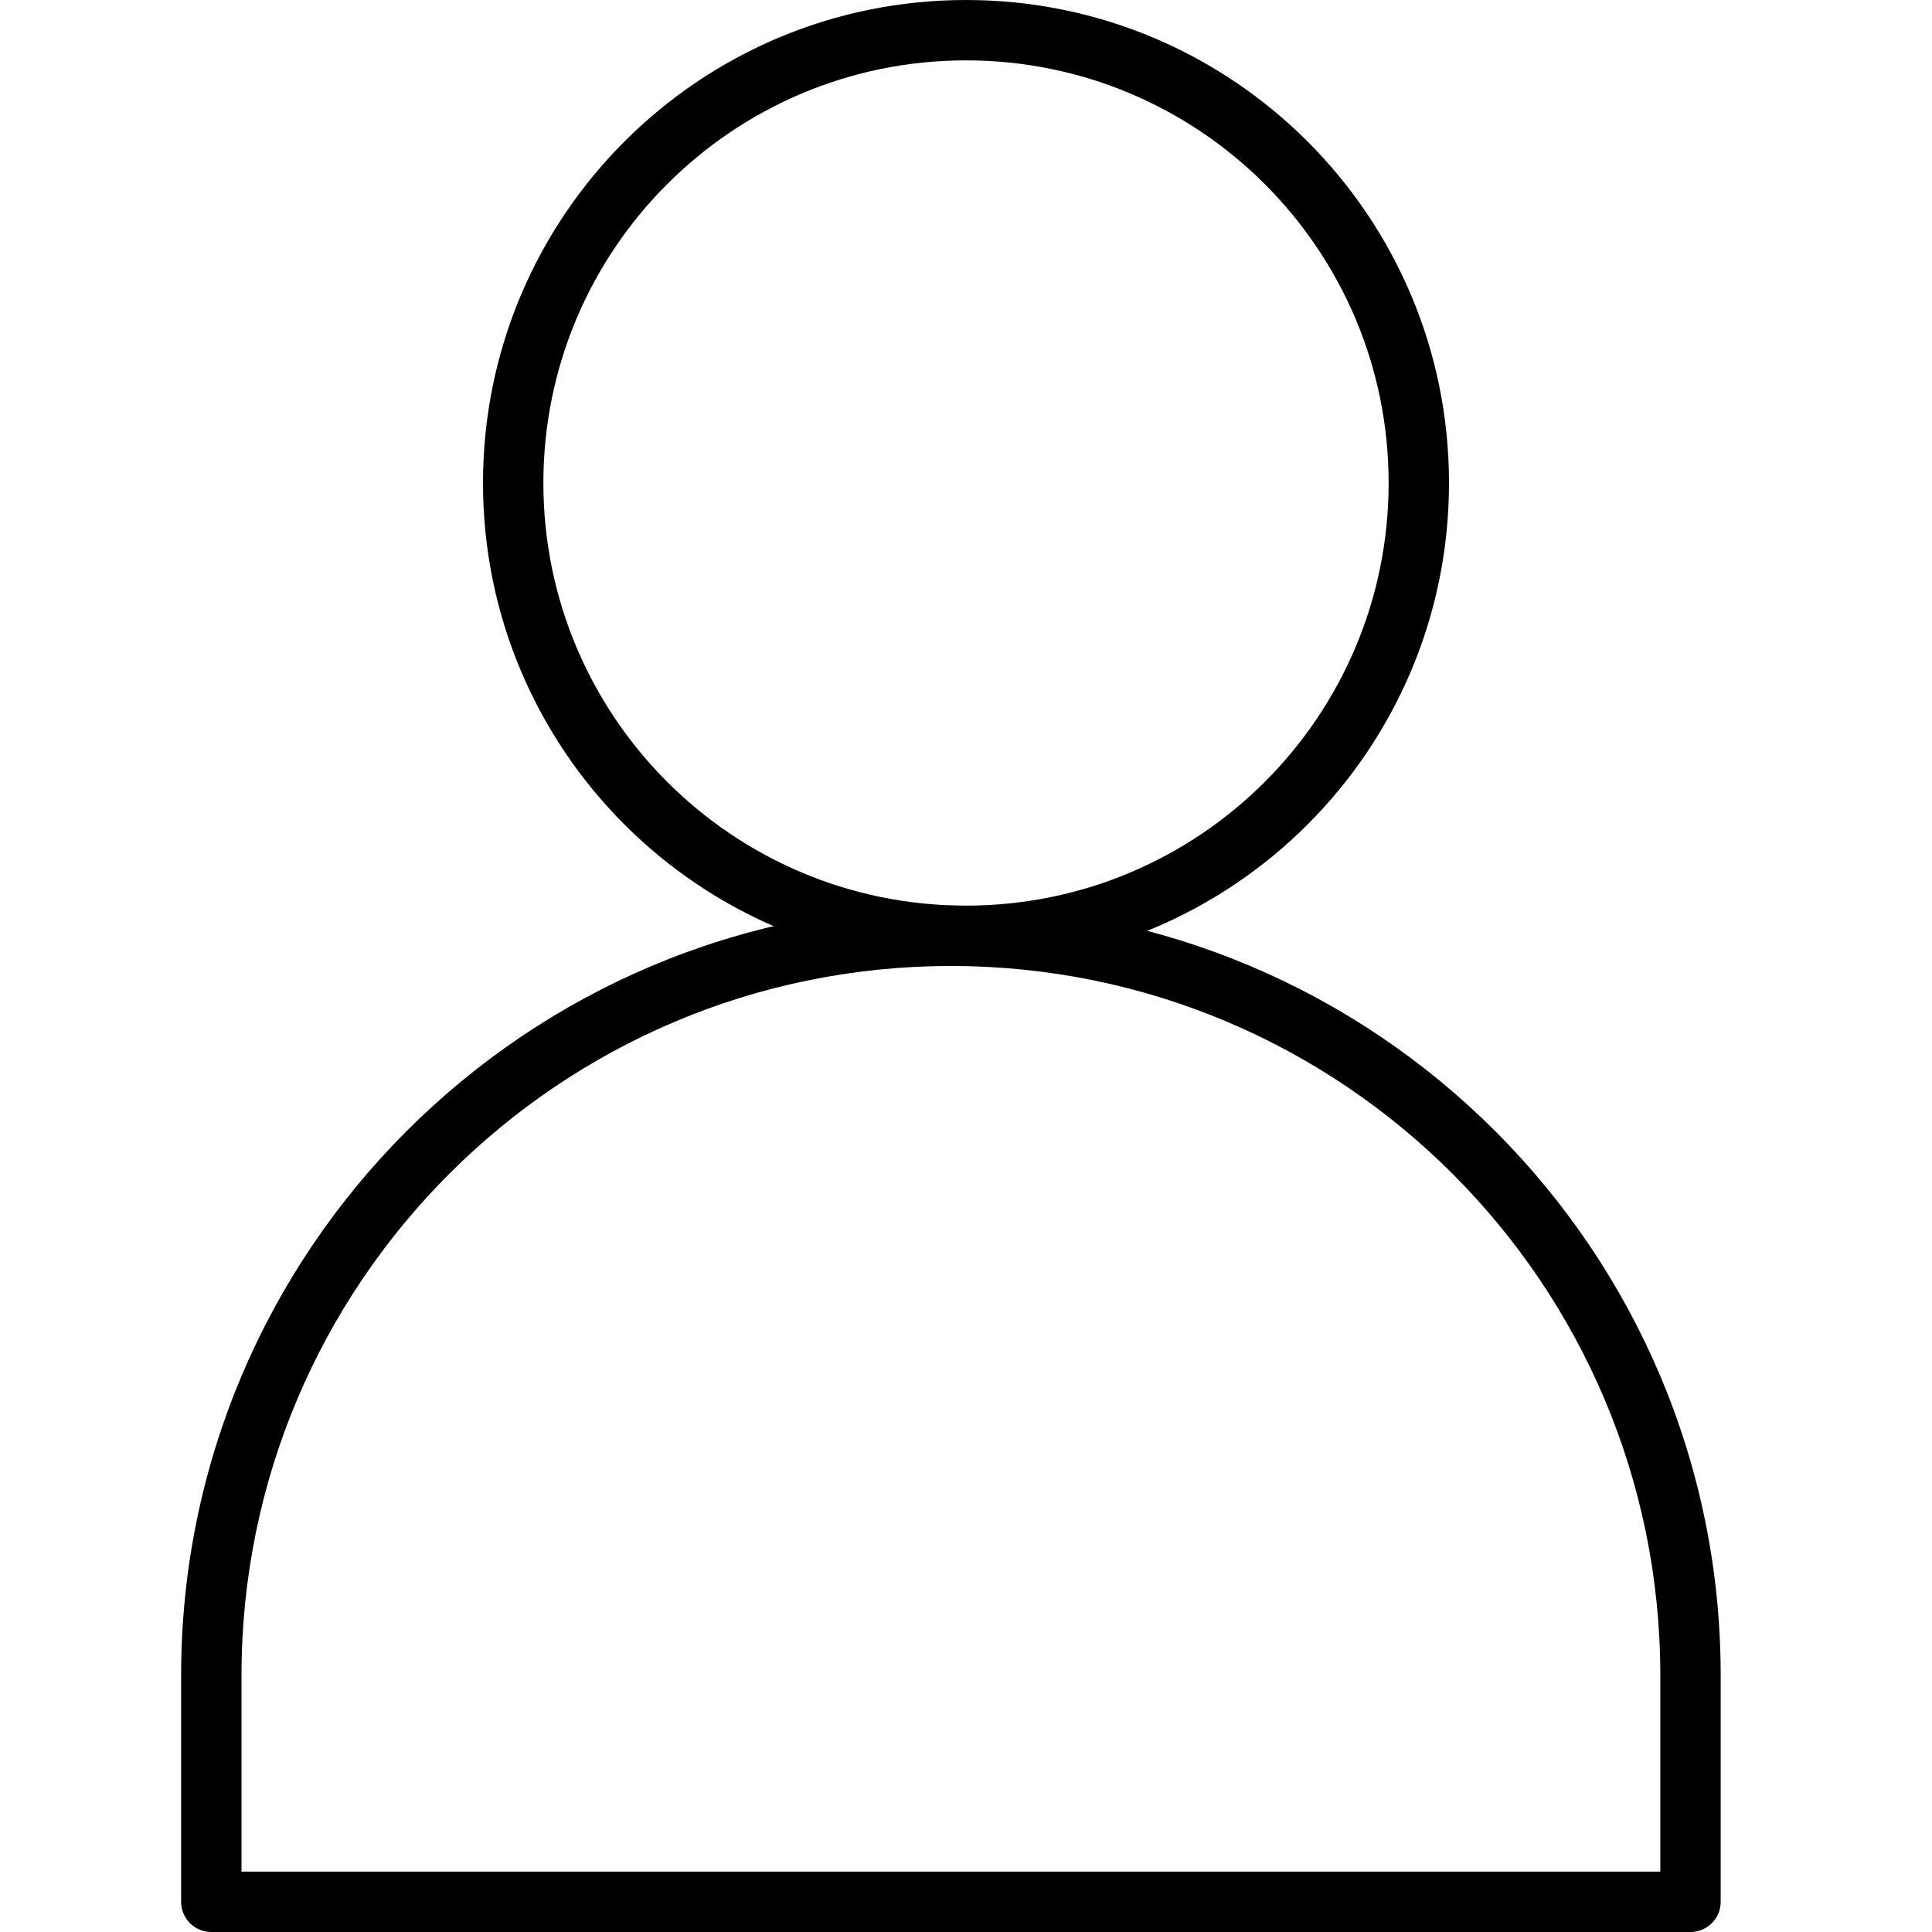
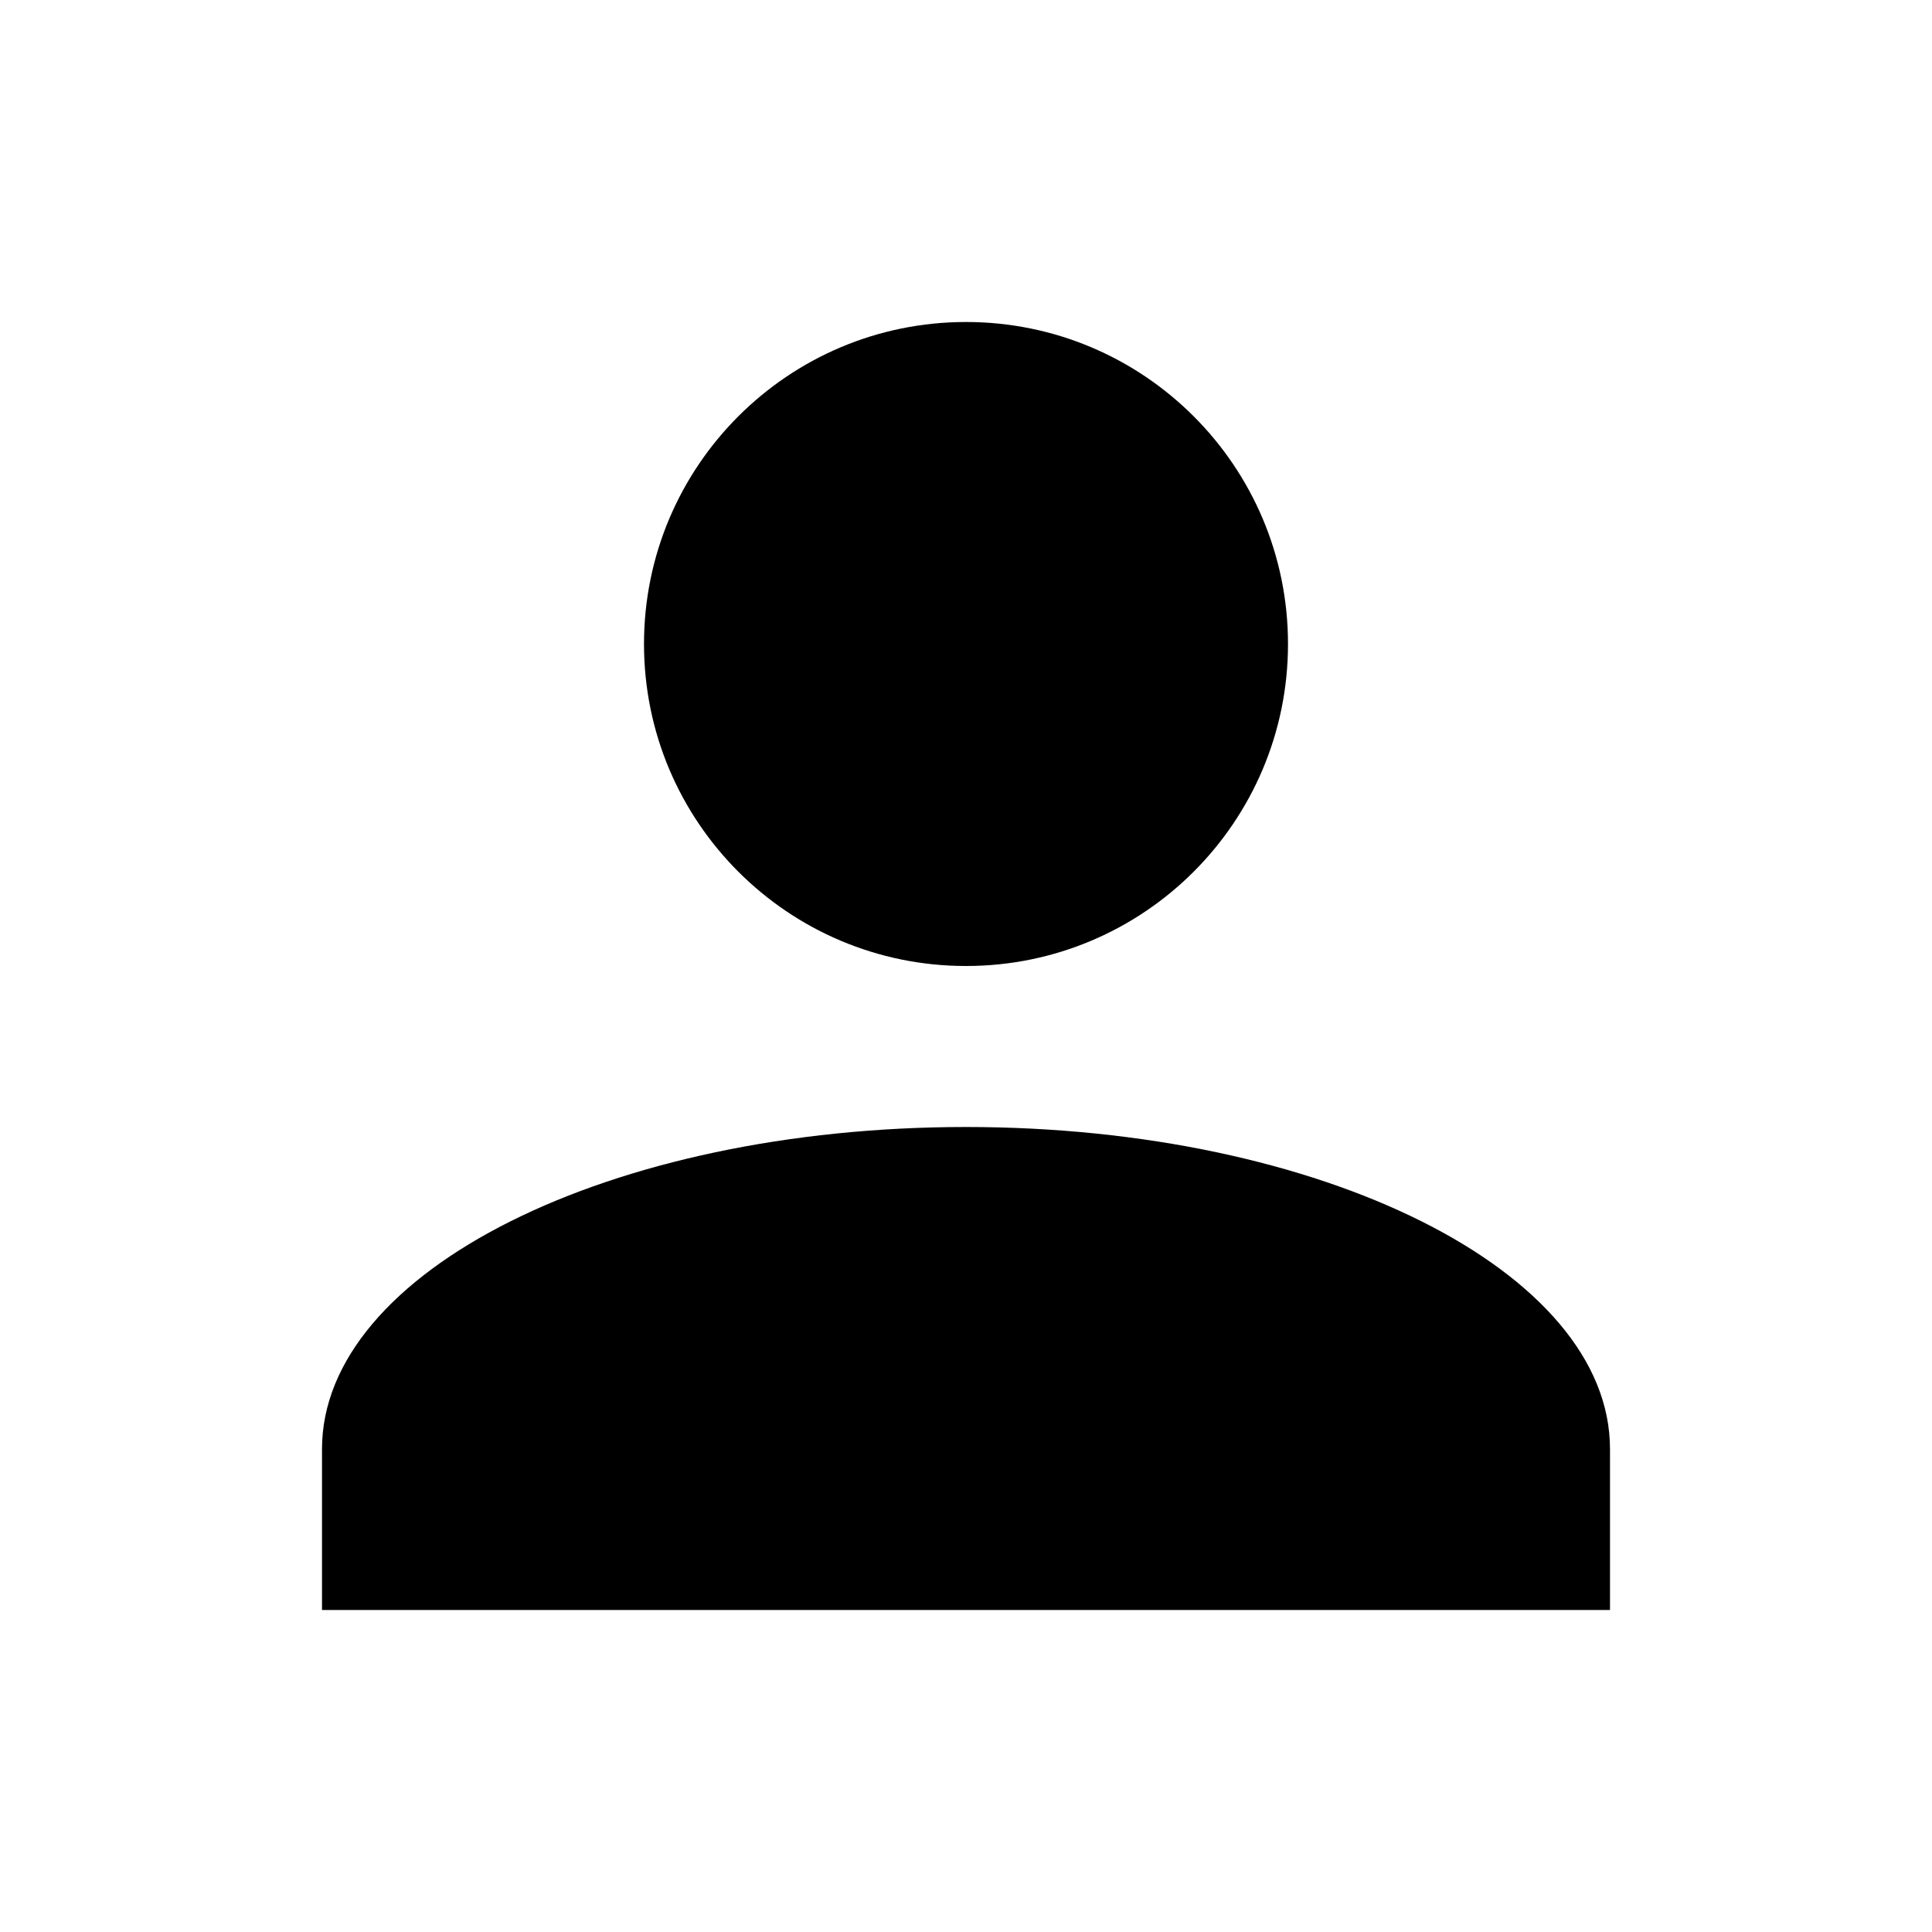
- <svg xmlns="http://www.w3.org/2000/svg" viewBox="0 0 64 64">
-   <g data-name="Layer 19" id="Layer_19">
-     <path d="M32,32A16,16,0,1,1,48,16,16,16,0,0,1,32,32ZM32,2A14,14,0,1,0,46,16,14,14,0,0,0,32,2Z" />
-     <path d="M56,64H7a1,1,0,0,1-1-1V55.5a25.5,25.5,0,0,1,51,0V63A1,1,0,0,1,56,64ZM8,62H55V55.5a23.5,23.5,0,0,0-47,0Z" />
-   </g>
+ <svg xmlns="http://www.w3.org/2000/svg" version="1.1" id="mdi-account" width="24" height="24" viewBox="0 0 24 24">
+   <path d="M12,4A4,4 0 0,1 16,8A4,4 0 0,1 12,12A4,4 0 0,1 8,8A4,4 0 0,1 12,4M12,14C16.42,14 20,15.79 20,18V20H4V18C4,15.79 7.58,14 12,14Z" />
</svg>
